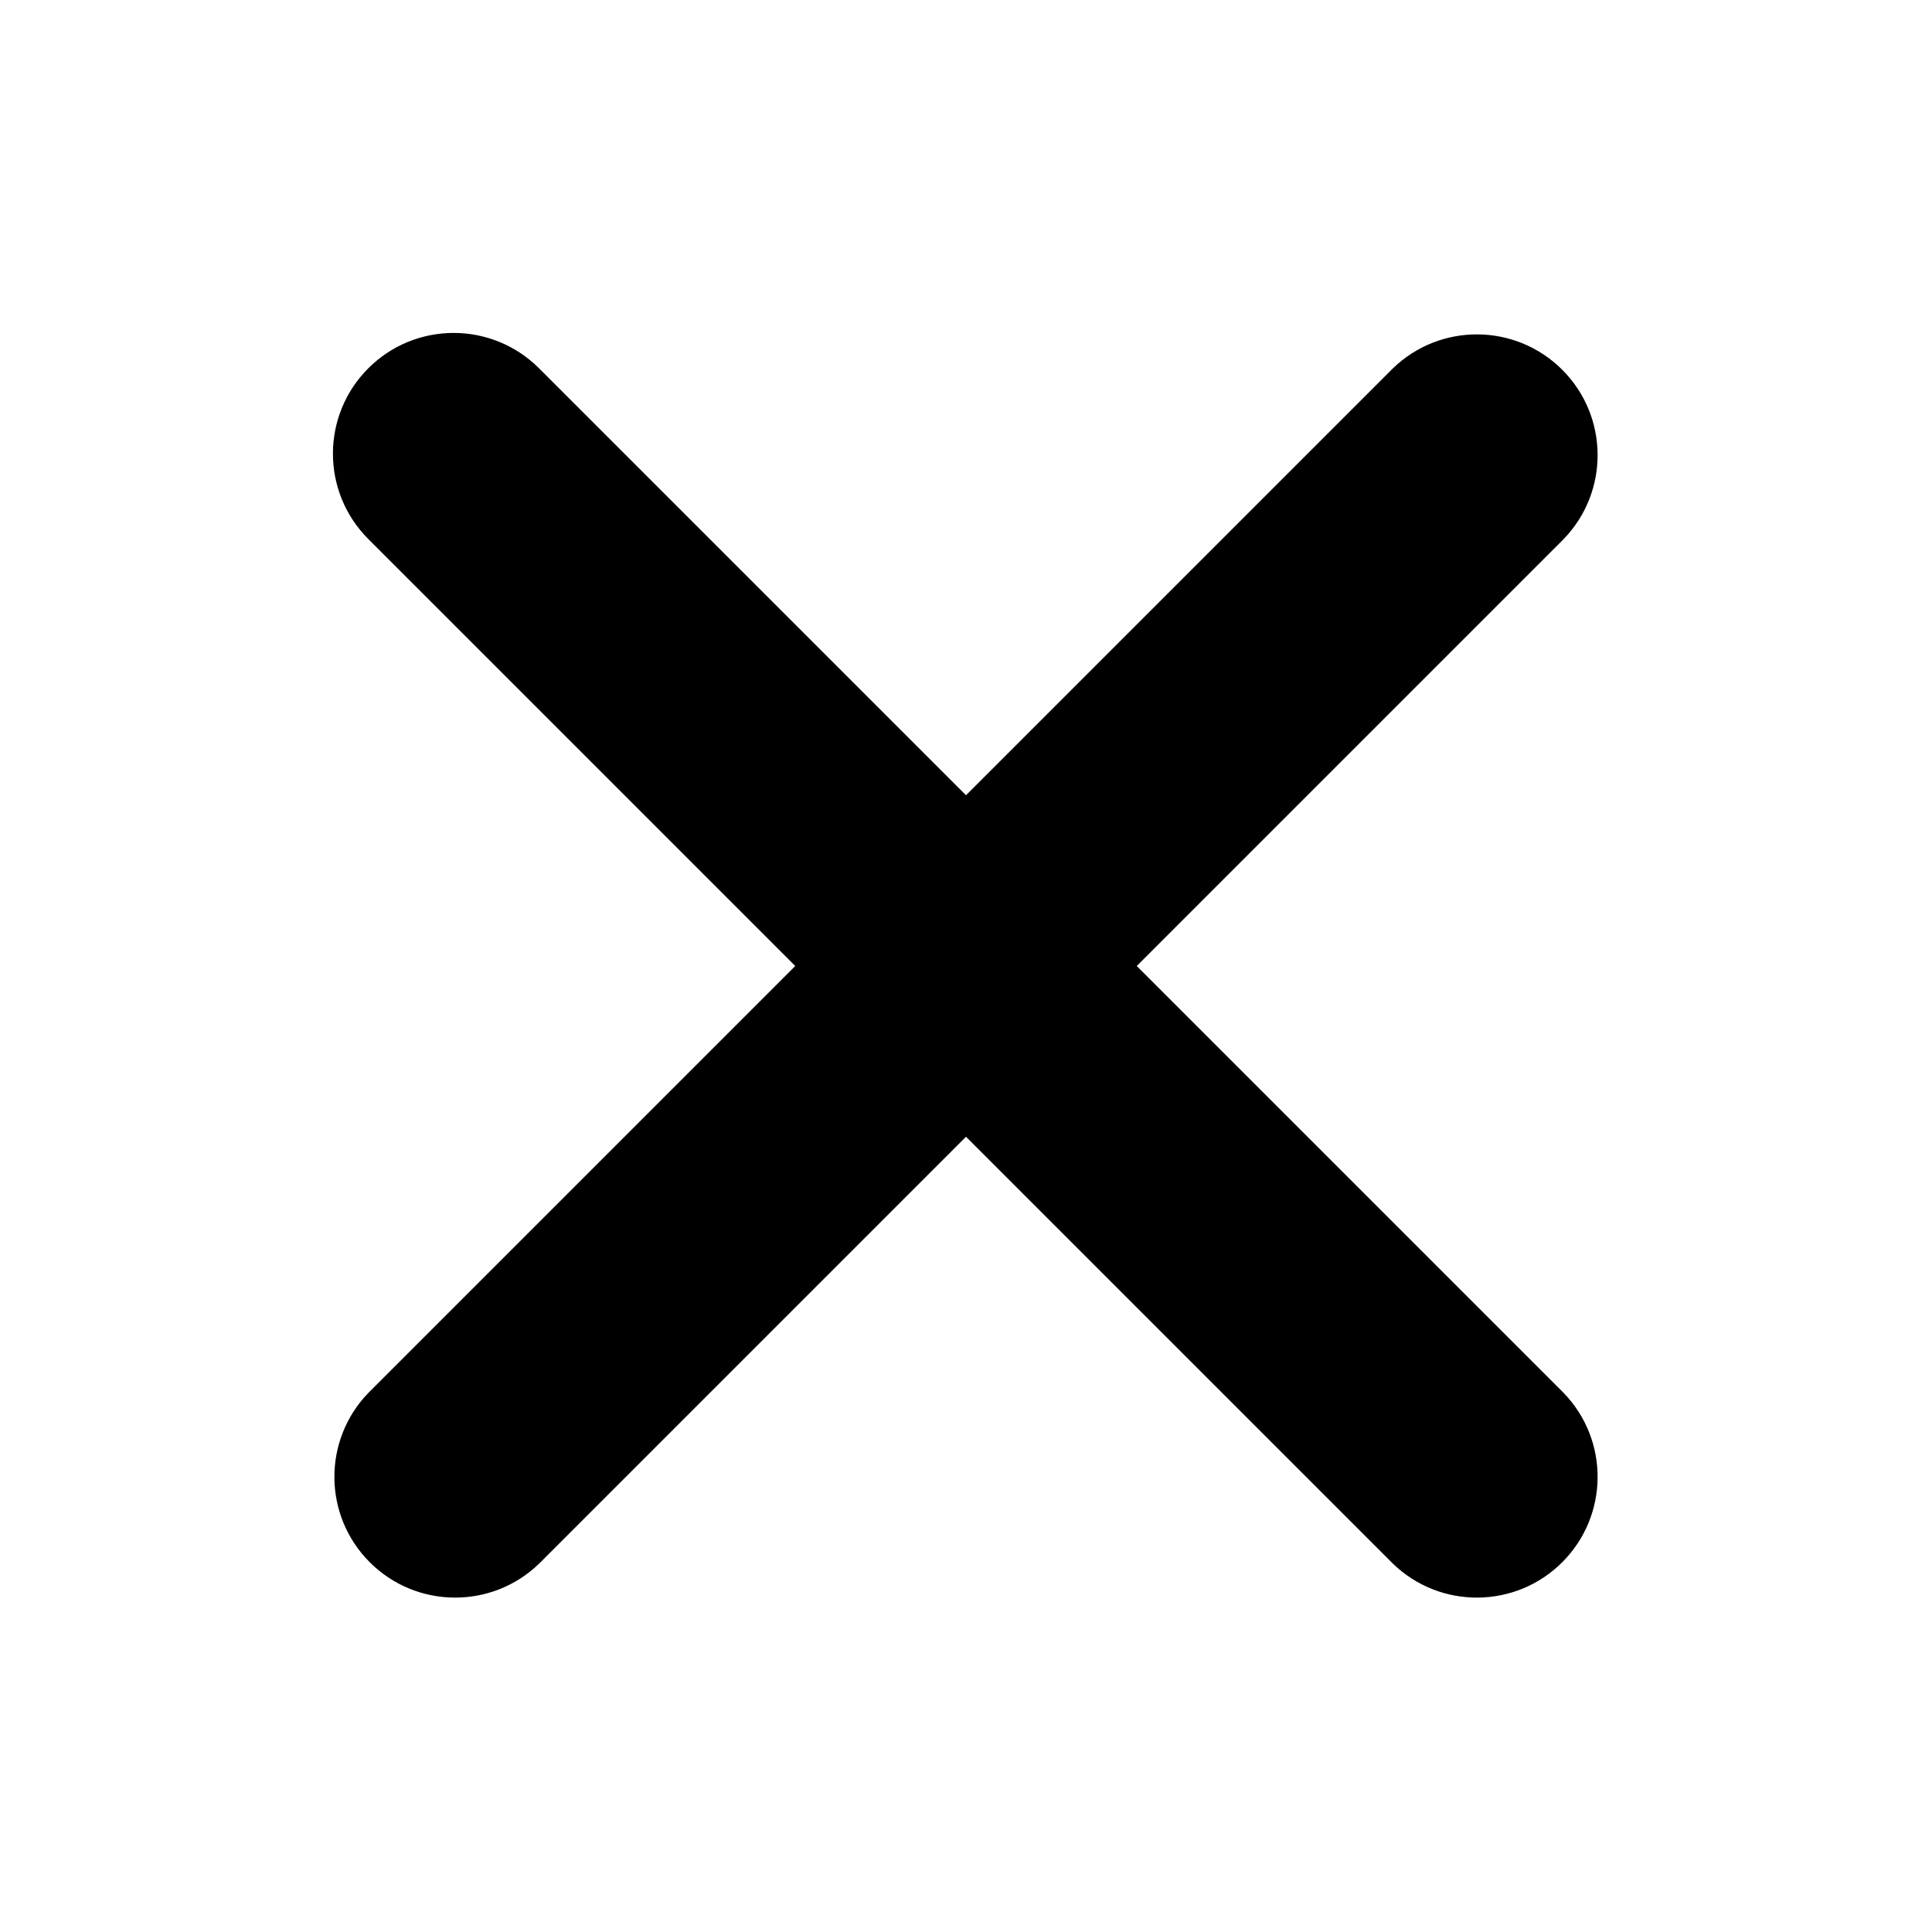
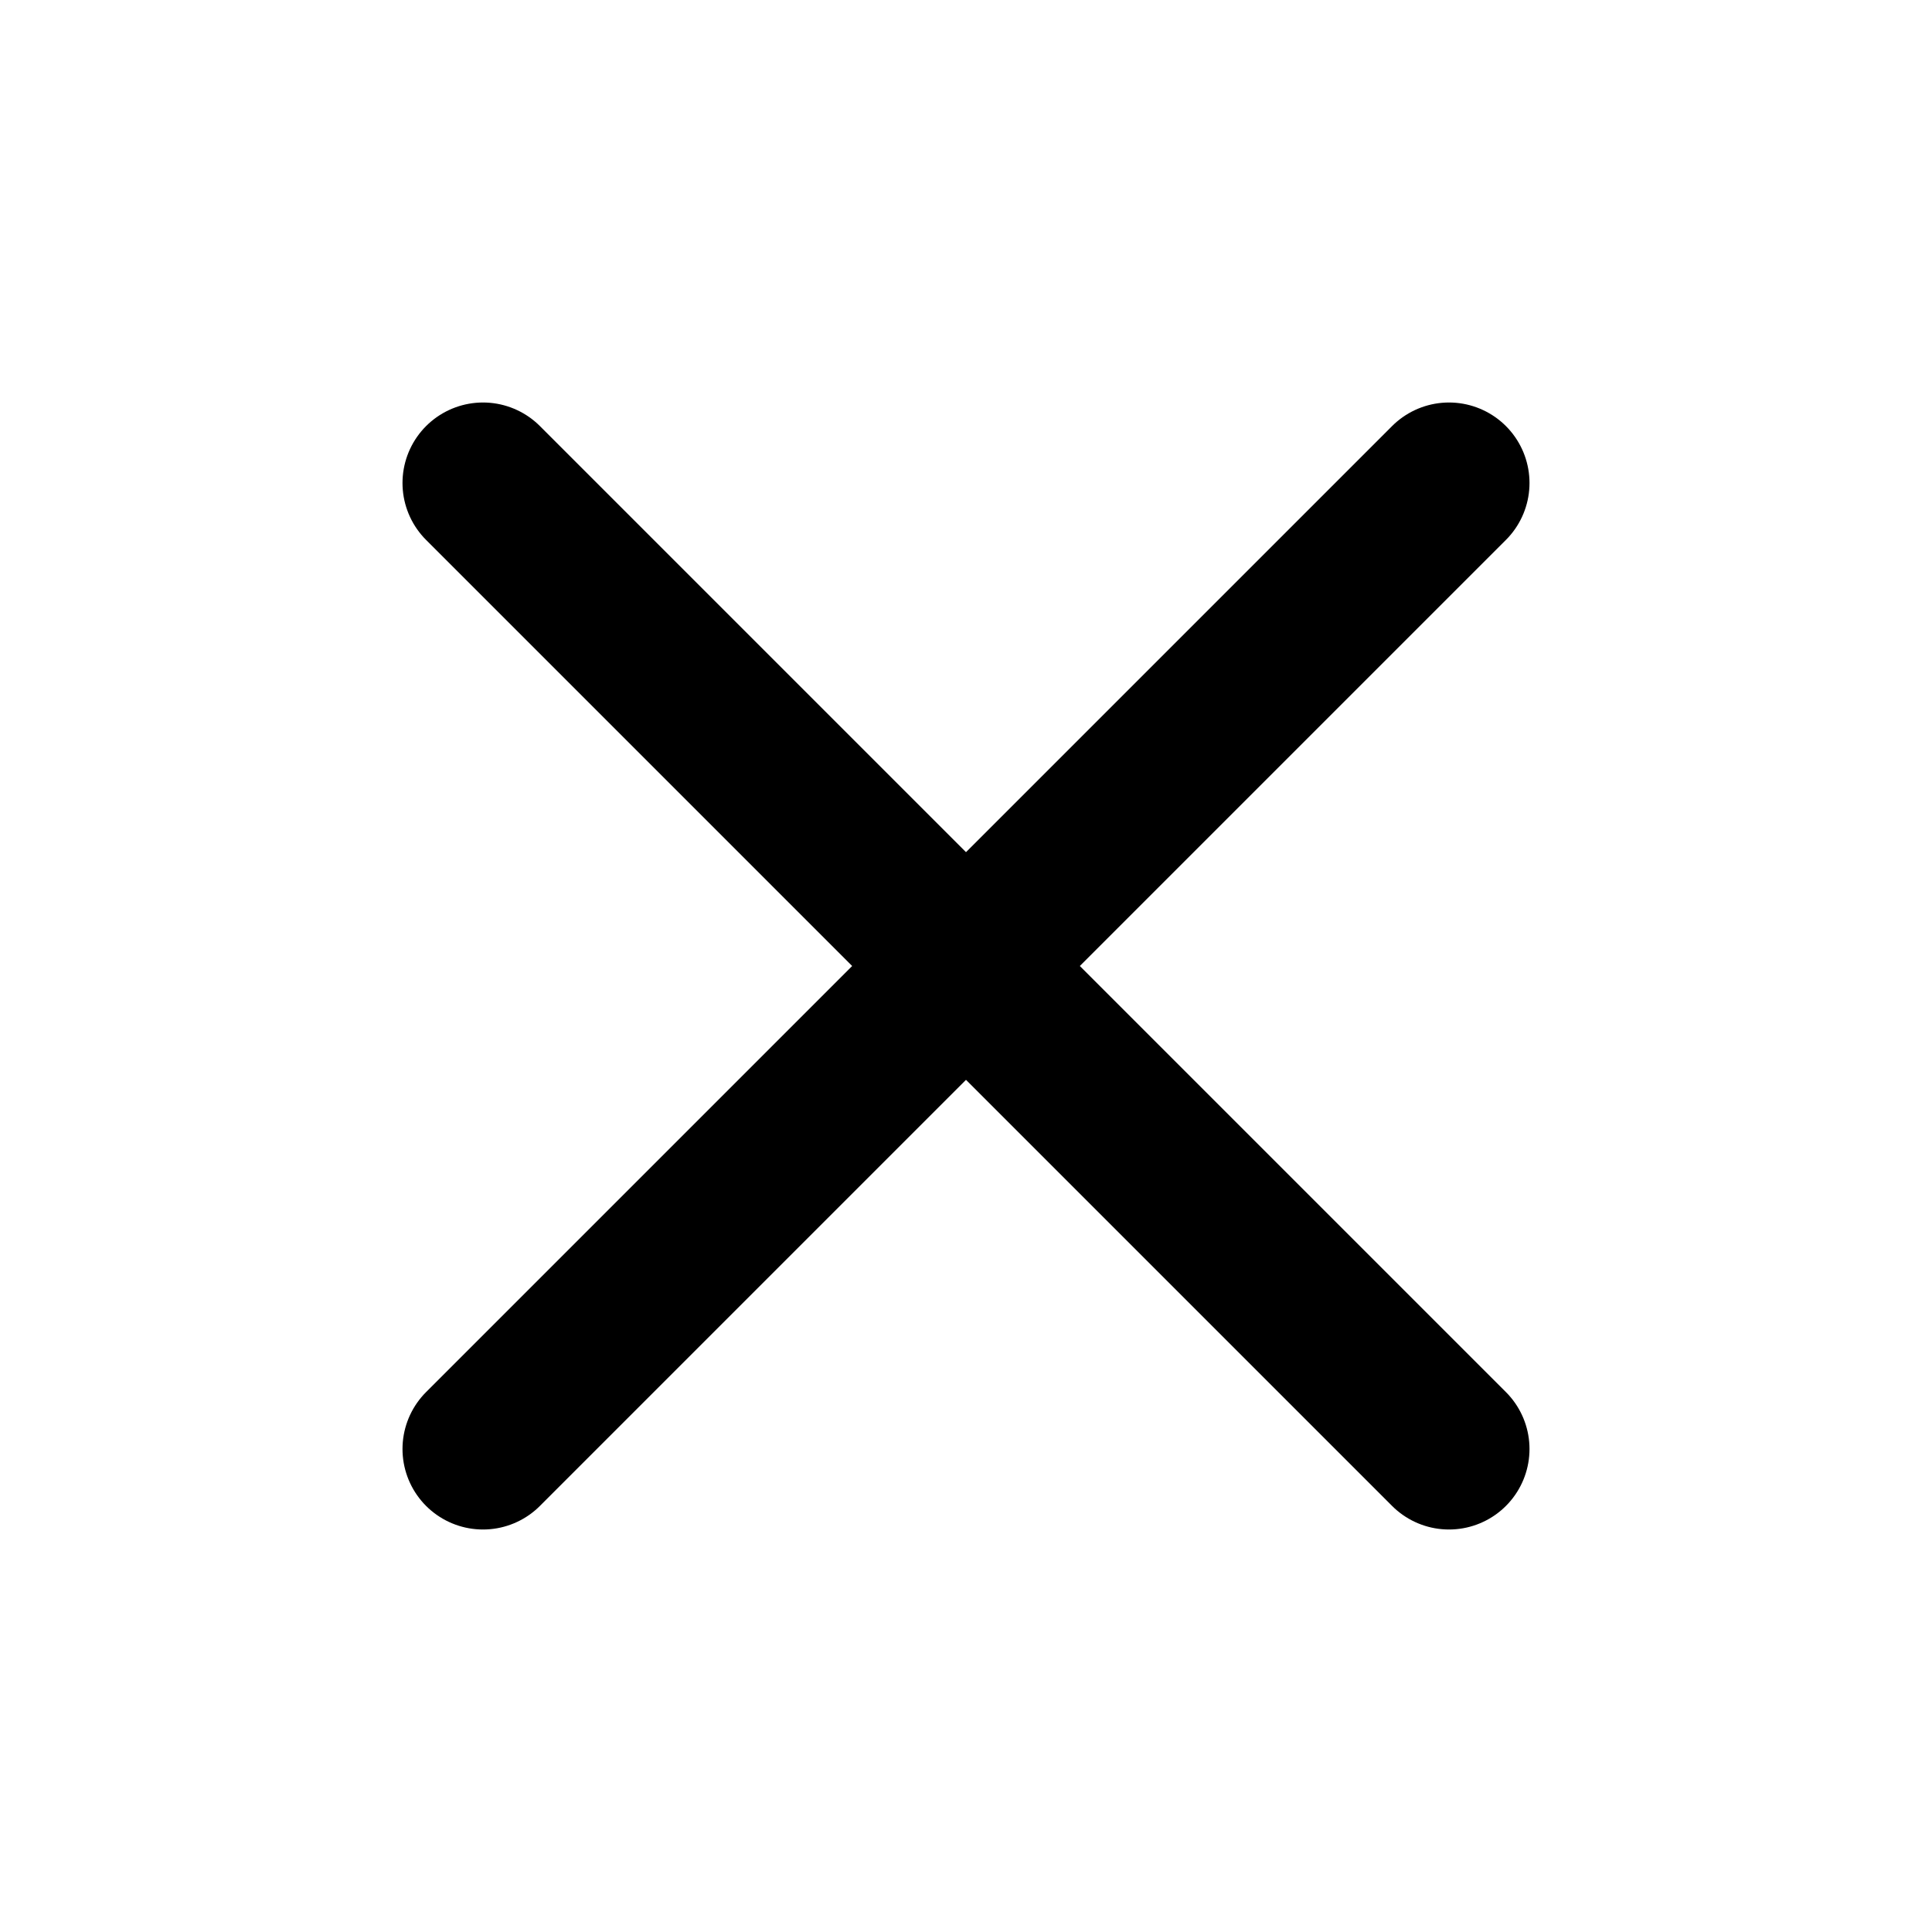
- <svg xmlns="http://www.w3.org/2000/svg" width="800px" height="800px" viewBox="0 0 1024 1024">
-   <path fill="#000000" d="M195.2 195.2a64 64 0 0 1 90.496 0L512 421.504 738.304 195.2a64 64 0 0 1 90.496 90.496L602.496 512 828.8 738.304a64 64 0 0 1-90.496 90.496L512 602.496 285.696 828.8a64 64 0 0 1-90.496-90.496L421.504 512 195.2 285.696a64 64 0 0 1 0-90.496z" />
+ <svg xmlns="http://www.w3.org/2000/svg" width="800px" height="800px" viewBox="0 0 24 24" fill="none">
+   <g id="Menu / Close_MD">
+     <path id="Vector" d="M18 18L12 12M12 12L6 6M12 12L18 6M12 12L6 18" stroke="#000000" stroke-width="2" stroke-linecap="round" stroke-linejoin="round" />
+   </g>
</svg>
